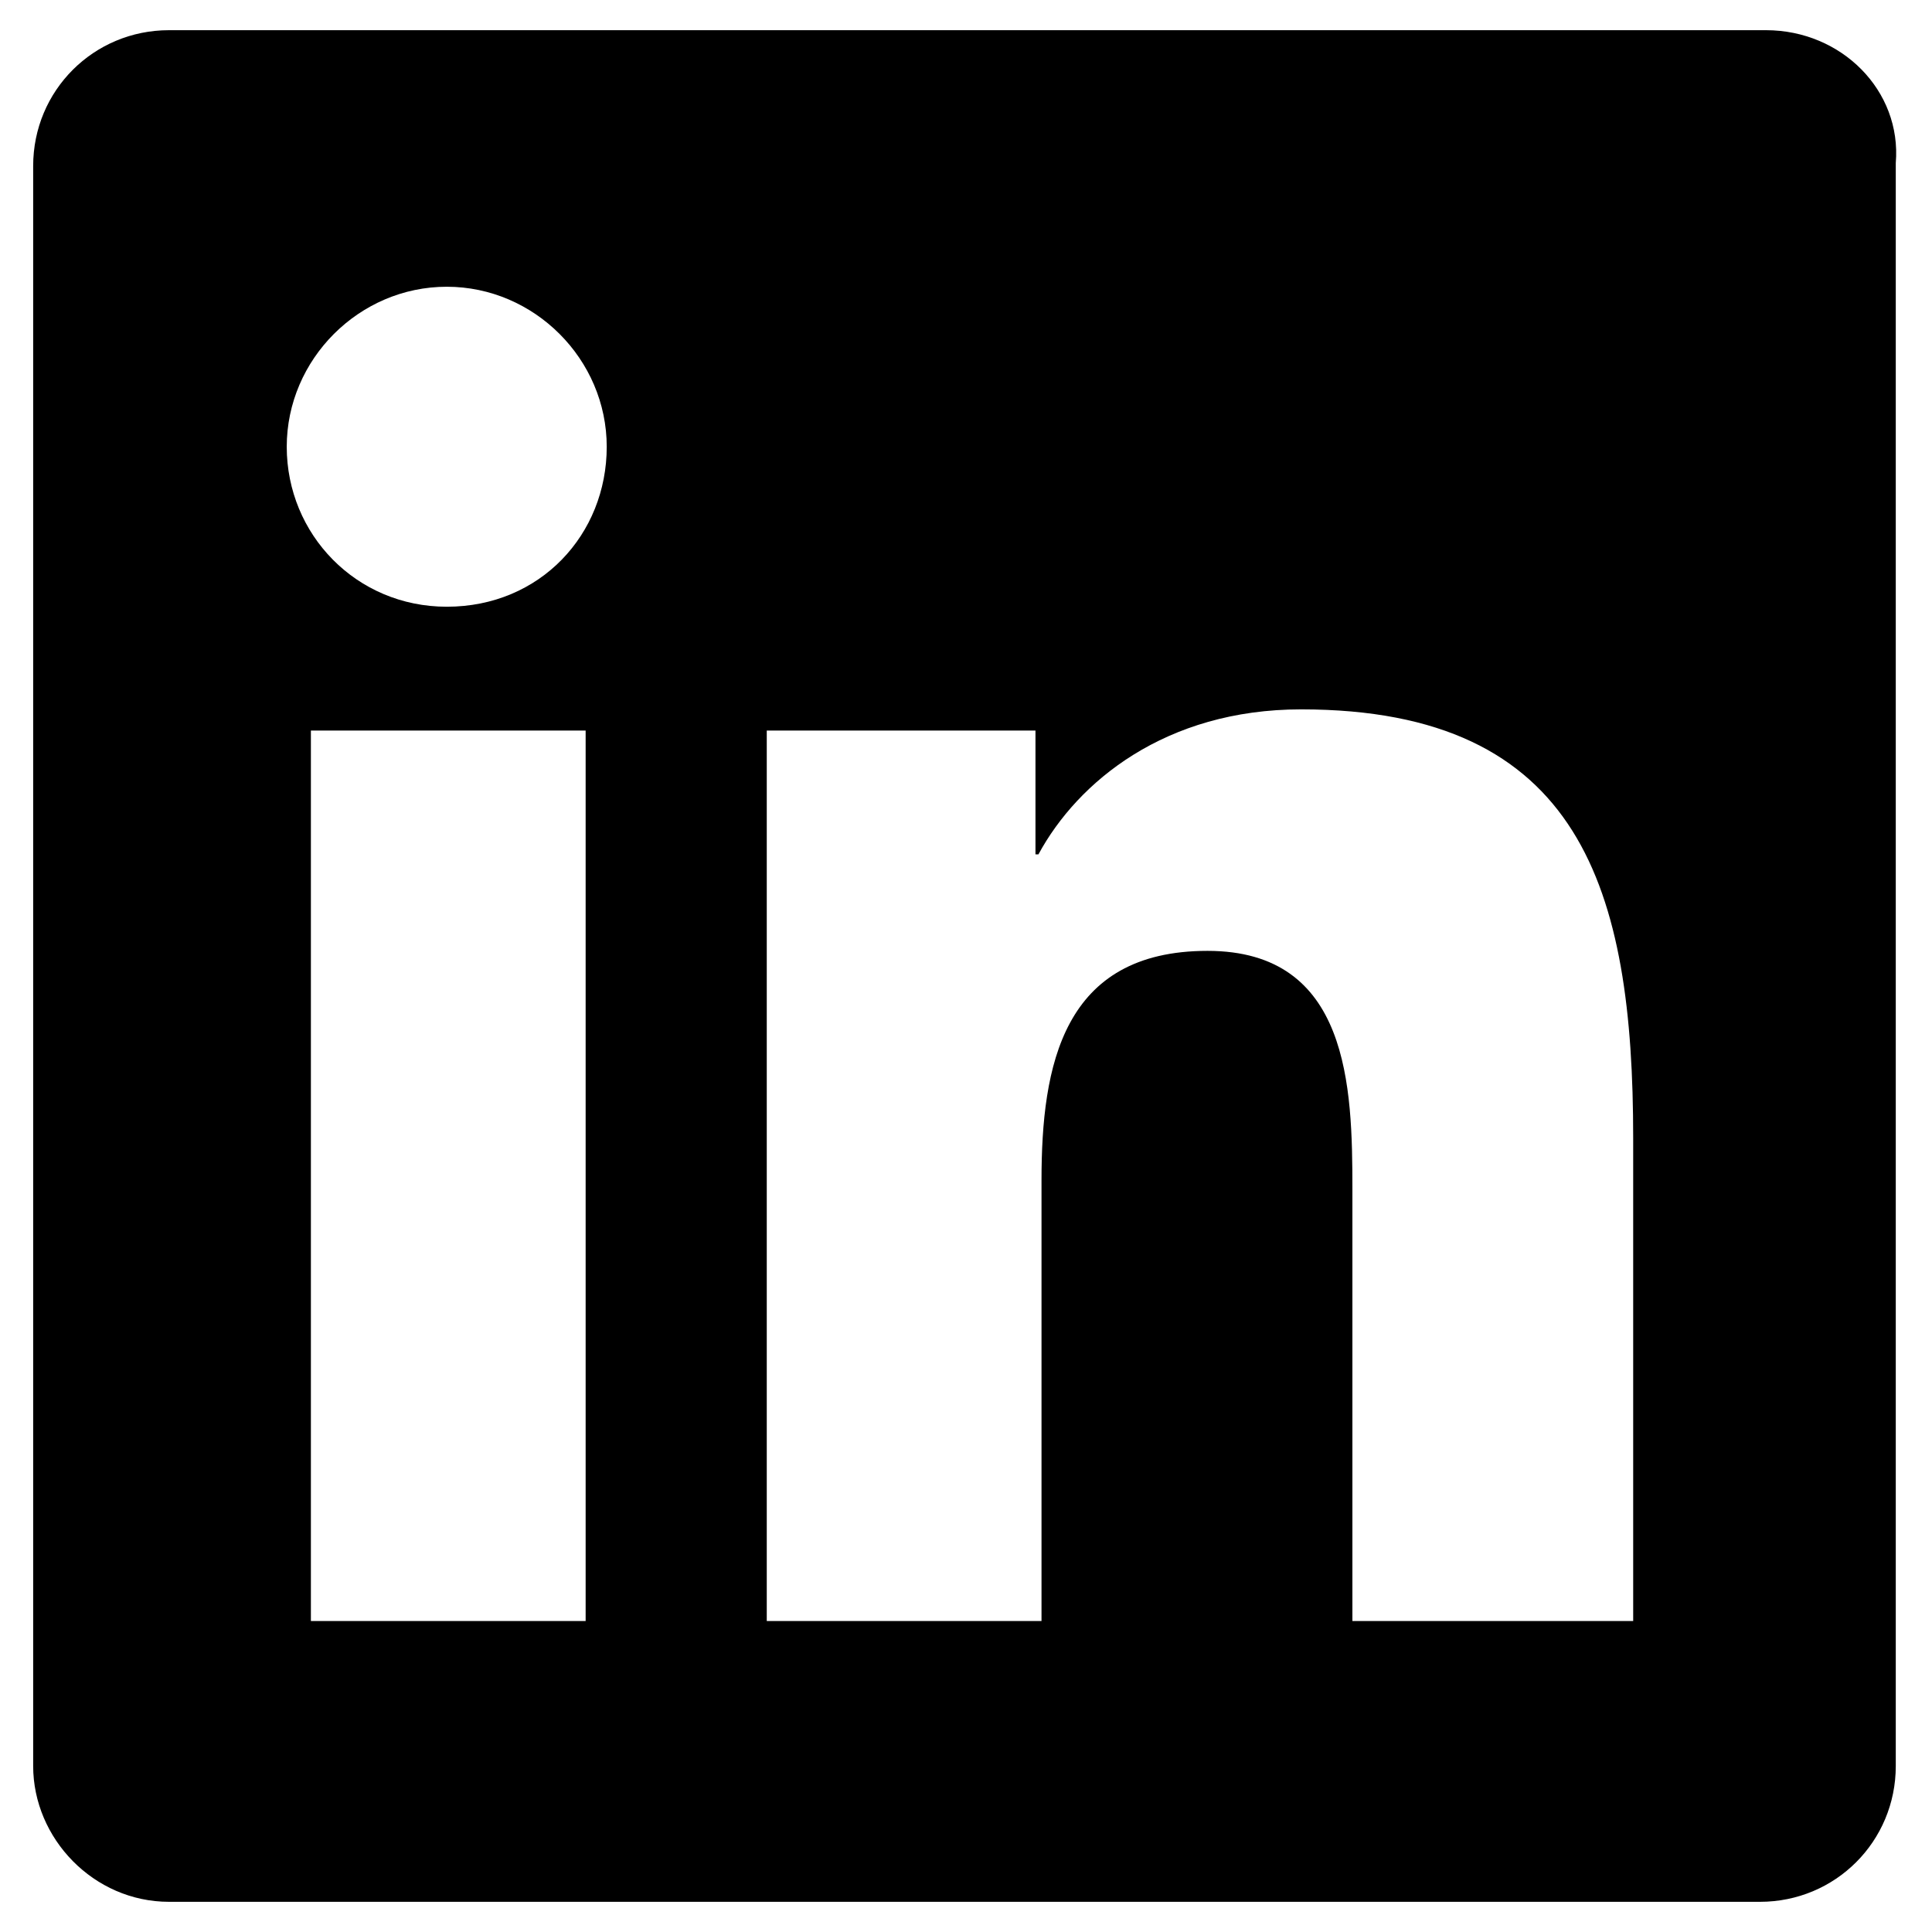
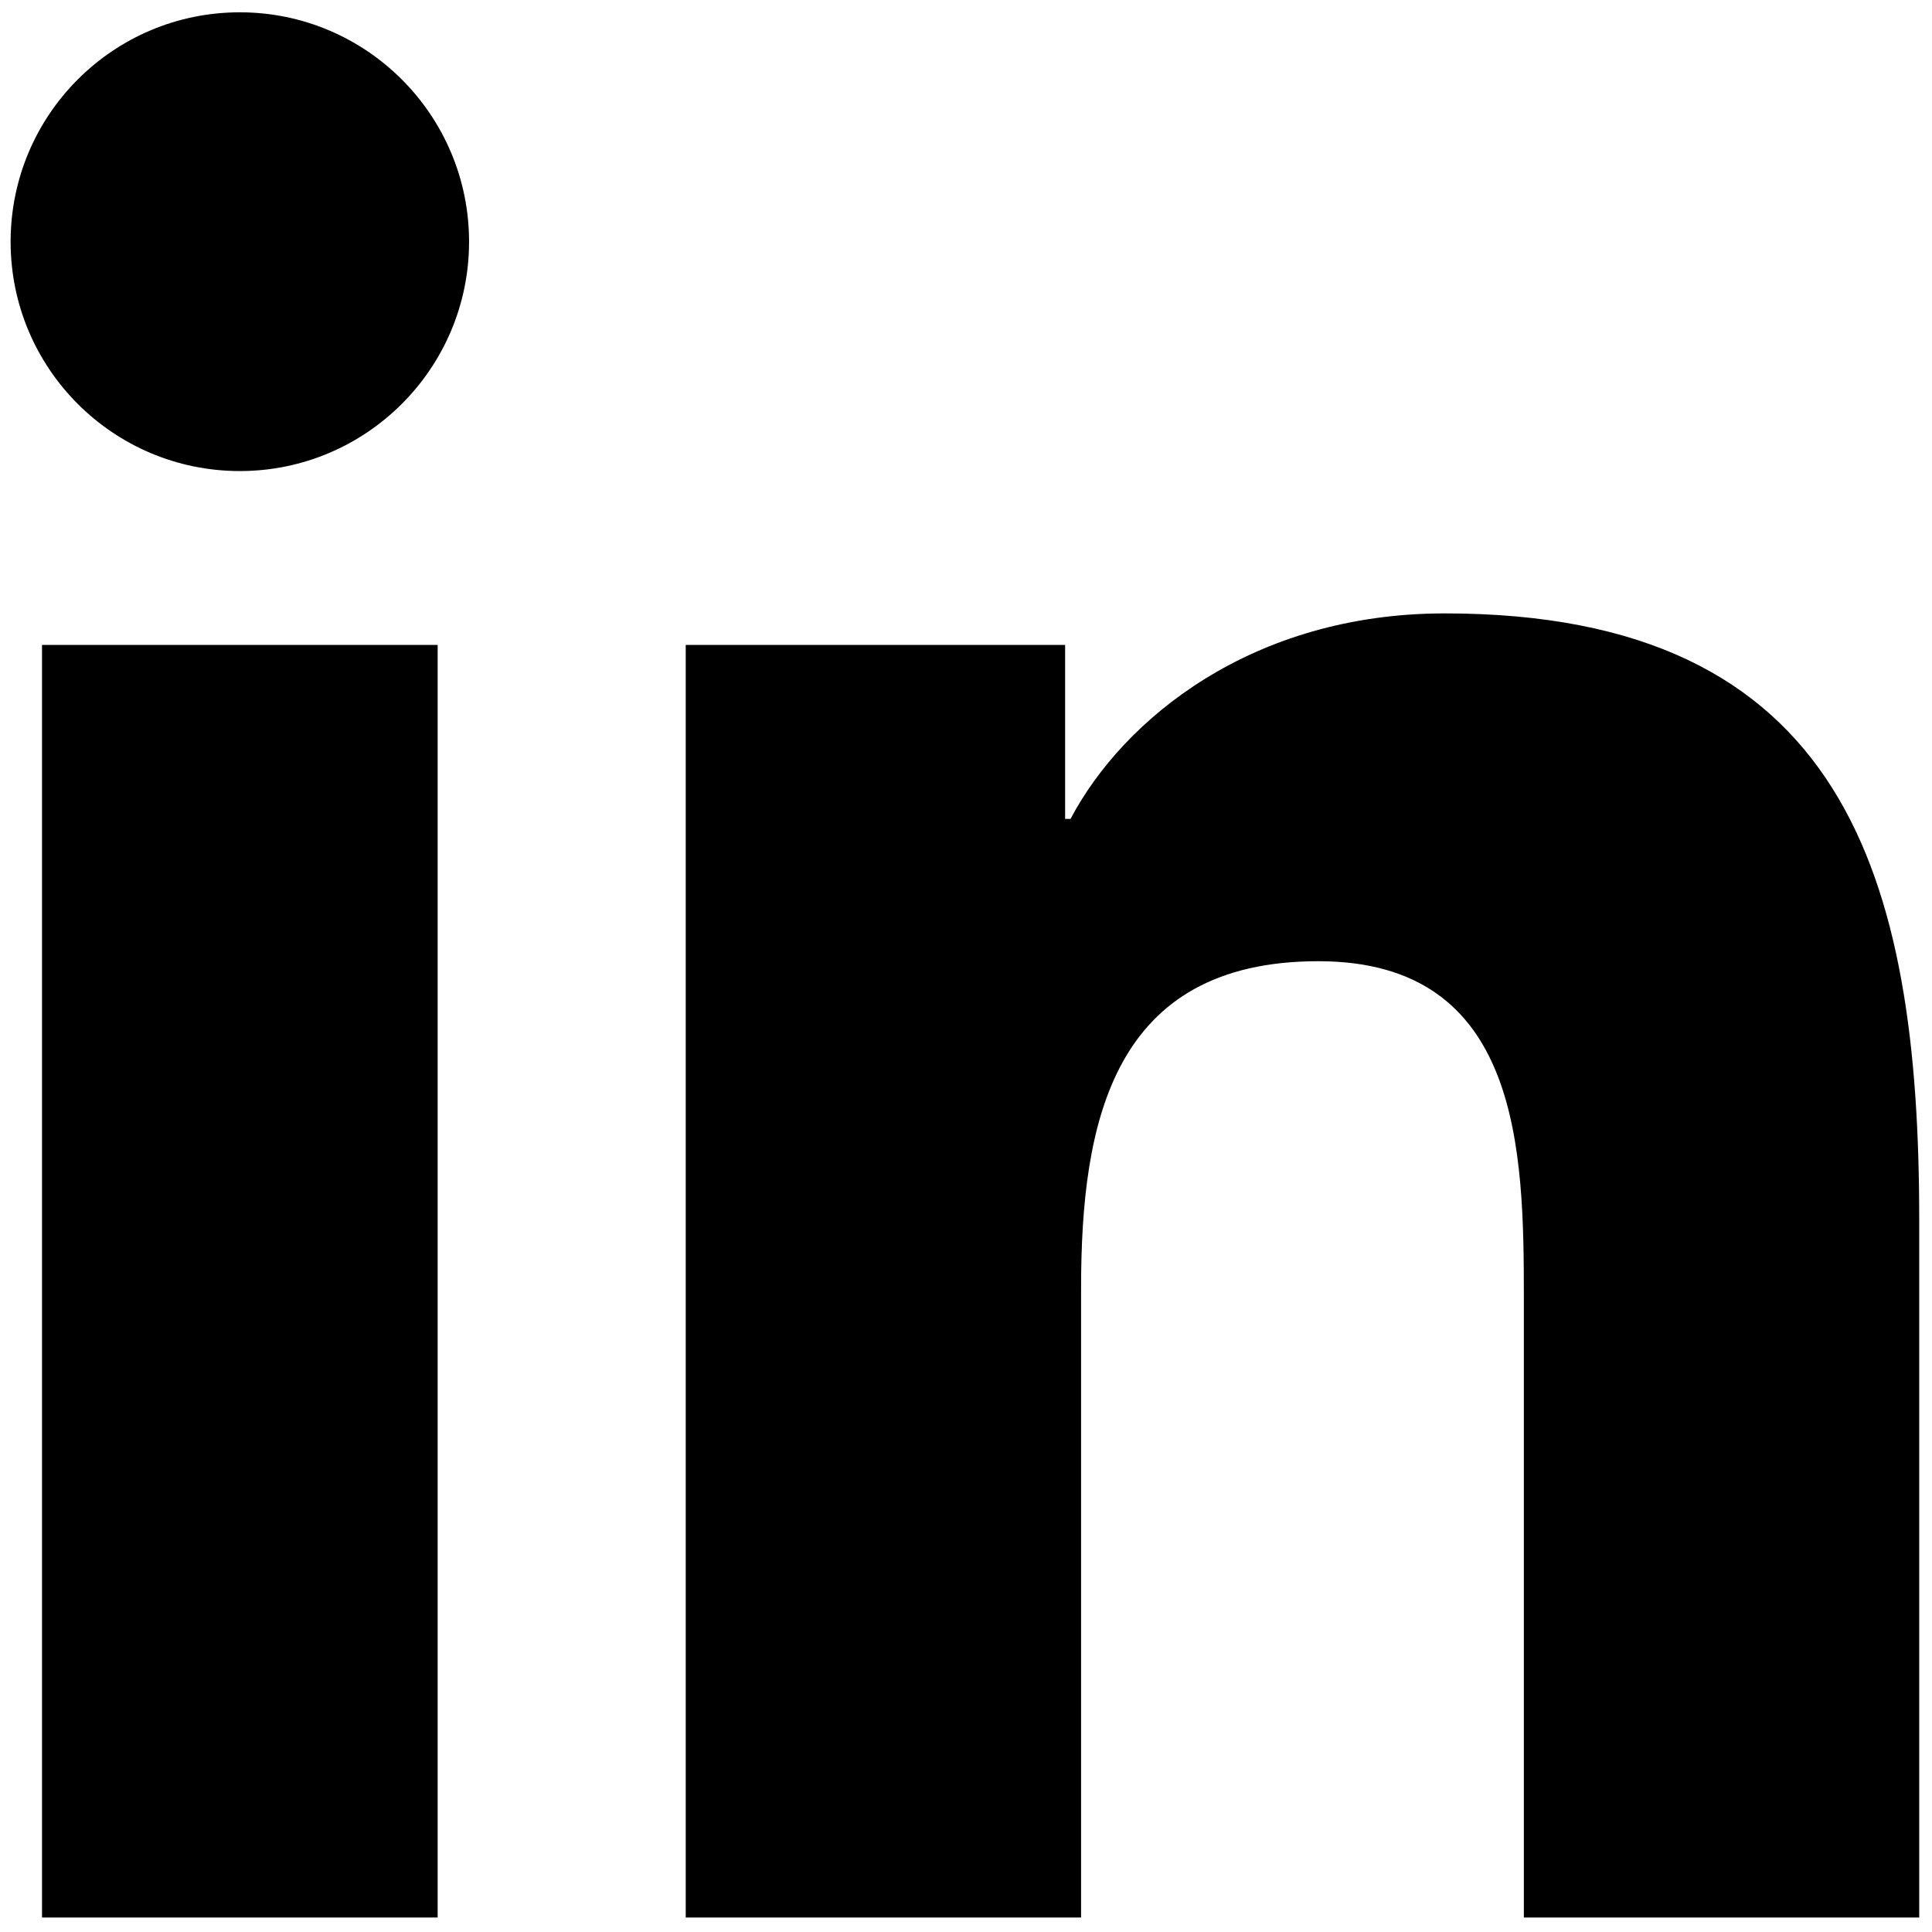
- <svg xmlns="http://www.w3.org/2000/svg" width="30" height="30" viewBox="0 0 24 24" fill="none">
-   <g clip-path="url(#clip0_50_12)">
-     <path d="M21.938 0.375H2.1C1.162 0.375 0.412 1.125 0.412 2.062V21.938C0.412 22.837 1.162 23.625 2.1 23.625H21.863C22.8 23.625 23.55 22.875 23.55 21.938V2.025C23.625 1.125 22.875 0.375 21.938 0.375ZM7.275 20.137H3.862V9.075H7.275V20.137ZM5.55 7.537C4.425 7.537 3.562 6.638 3.562 5.55C3.562 4.463 4.462 3.562 5.55 3.562C6.637 3.562 7.537 4.463 7.537 5.55C7.537 6.638 6.712 7.537 5.55 7.537ZM20.212 20.137H16.8V14.775C16.8 13.5 16.762 11.812 15 11.812C13.2 11.812 12.938 13.238 12.938 14.662V20.137H9.525V9.075H12.863V10.613H12.9C13.387 9.713 14.475 8.812 16.163 8.812C19.65 8.812 20.288 11.062 20.288 14.137V20.137H20.212Z" fill="black" />
+ <svg xmlns="http://www.w3.org/2000/svg" version="1.1" width="256" height="256" viewBox="0 0 256 256" xml:space="preserve">
+   <g style="stroke: none; stroke-width: 0; stroke-dasharray: none; stroke-linecap: butt; stroke-linejoin: miter; stroke-miterlimit: 10; fill: none; fill-rule: nonzero; opacity: 1;" transform="translate(1.406593 1.406593) scale(2.81 2.81)">
+     <path d="M 1.48 29.91 h 18.657 v 60.01 H 1.48 V 29.91 z M 10.809 0.08 c 5.963 0 10.809 4.846 10.809 10.819 c 0 5.967 -4.846 10.813 -10.809 10.813 C 4.832 21.712 0 16.866 0 10.899 C 0 4.926 4.832 0.08 10.809 0.08" style="stroke: none; stroke-width: 1; stroke-dasharray: none; stroke-linecap: butt; stroke-linejoin: miter; stroke-miterlimit: 10; fill: rgb(0,0,0); fill-rule: nonzero; opacity: 1;" transform=" matrix(1 0 0 1 0 0) " stroke-linecap="round" />
+     <path d="M 31.835 29.91 h 17.89 v 8.206 h 0.255 c 2.49 -4.72 8.576 -9.692 17.647 -9.692 C 86.514 28.424 90 40.849 90 57.007 V 89.92 H 71.357 V 60.737 c 0 -6.961 -0.121 -15.912 -9.692 -15.912 c -9.706 0 -11.187 7.587 -11.187 15.412 V 89.92 H 31.835 V 29.91 z" style="stroke: none; stroke-width: 1; stroke-dasharray: none; stroke-linecap: butt; stroke-linejoin: miter; stroke-miterlimit: 10; fill: rgb(0,0,0); fill-rule: nonzero; opacity: 1;" transform=" matrix(1 0 0 1 0 0) " stroke-linecap="round" />
  </g>
-   <defs>
-     <clipPath id="clip0_50_12">
-       <rect width="24" height="24" fill="black" />
-     </clipPath>
-   </defs>
</svg>
